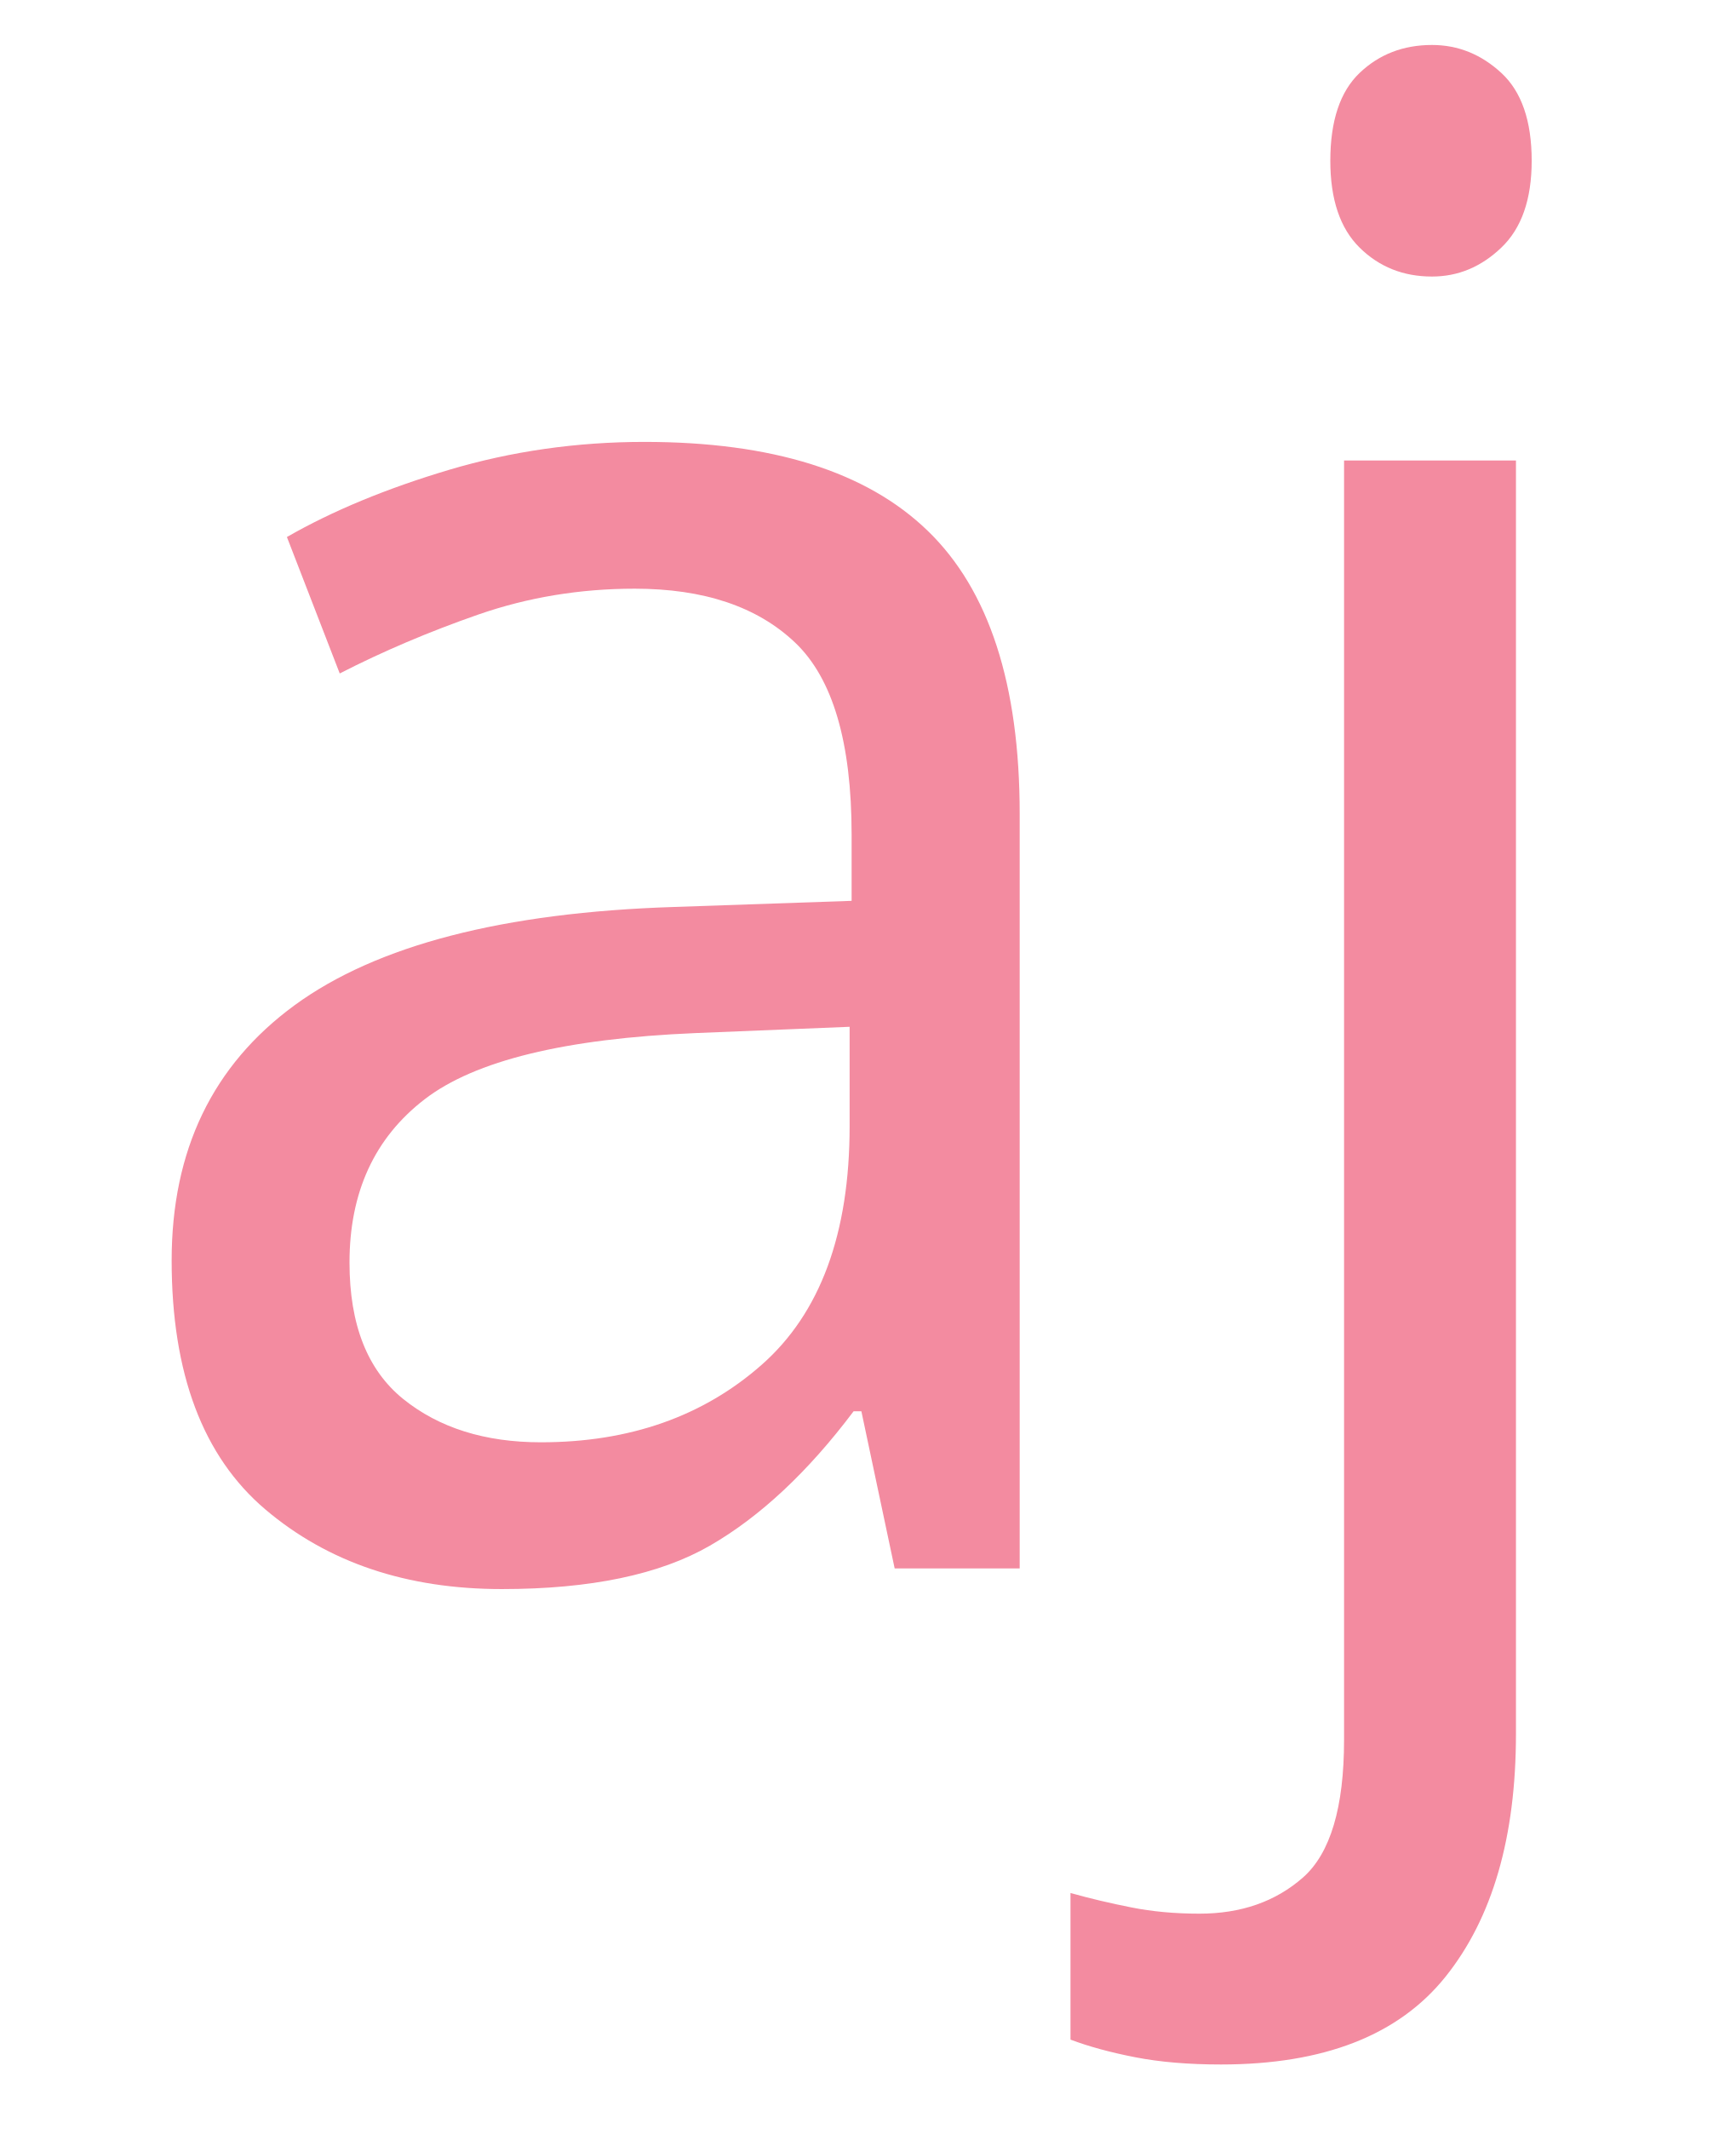
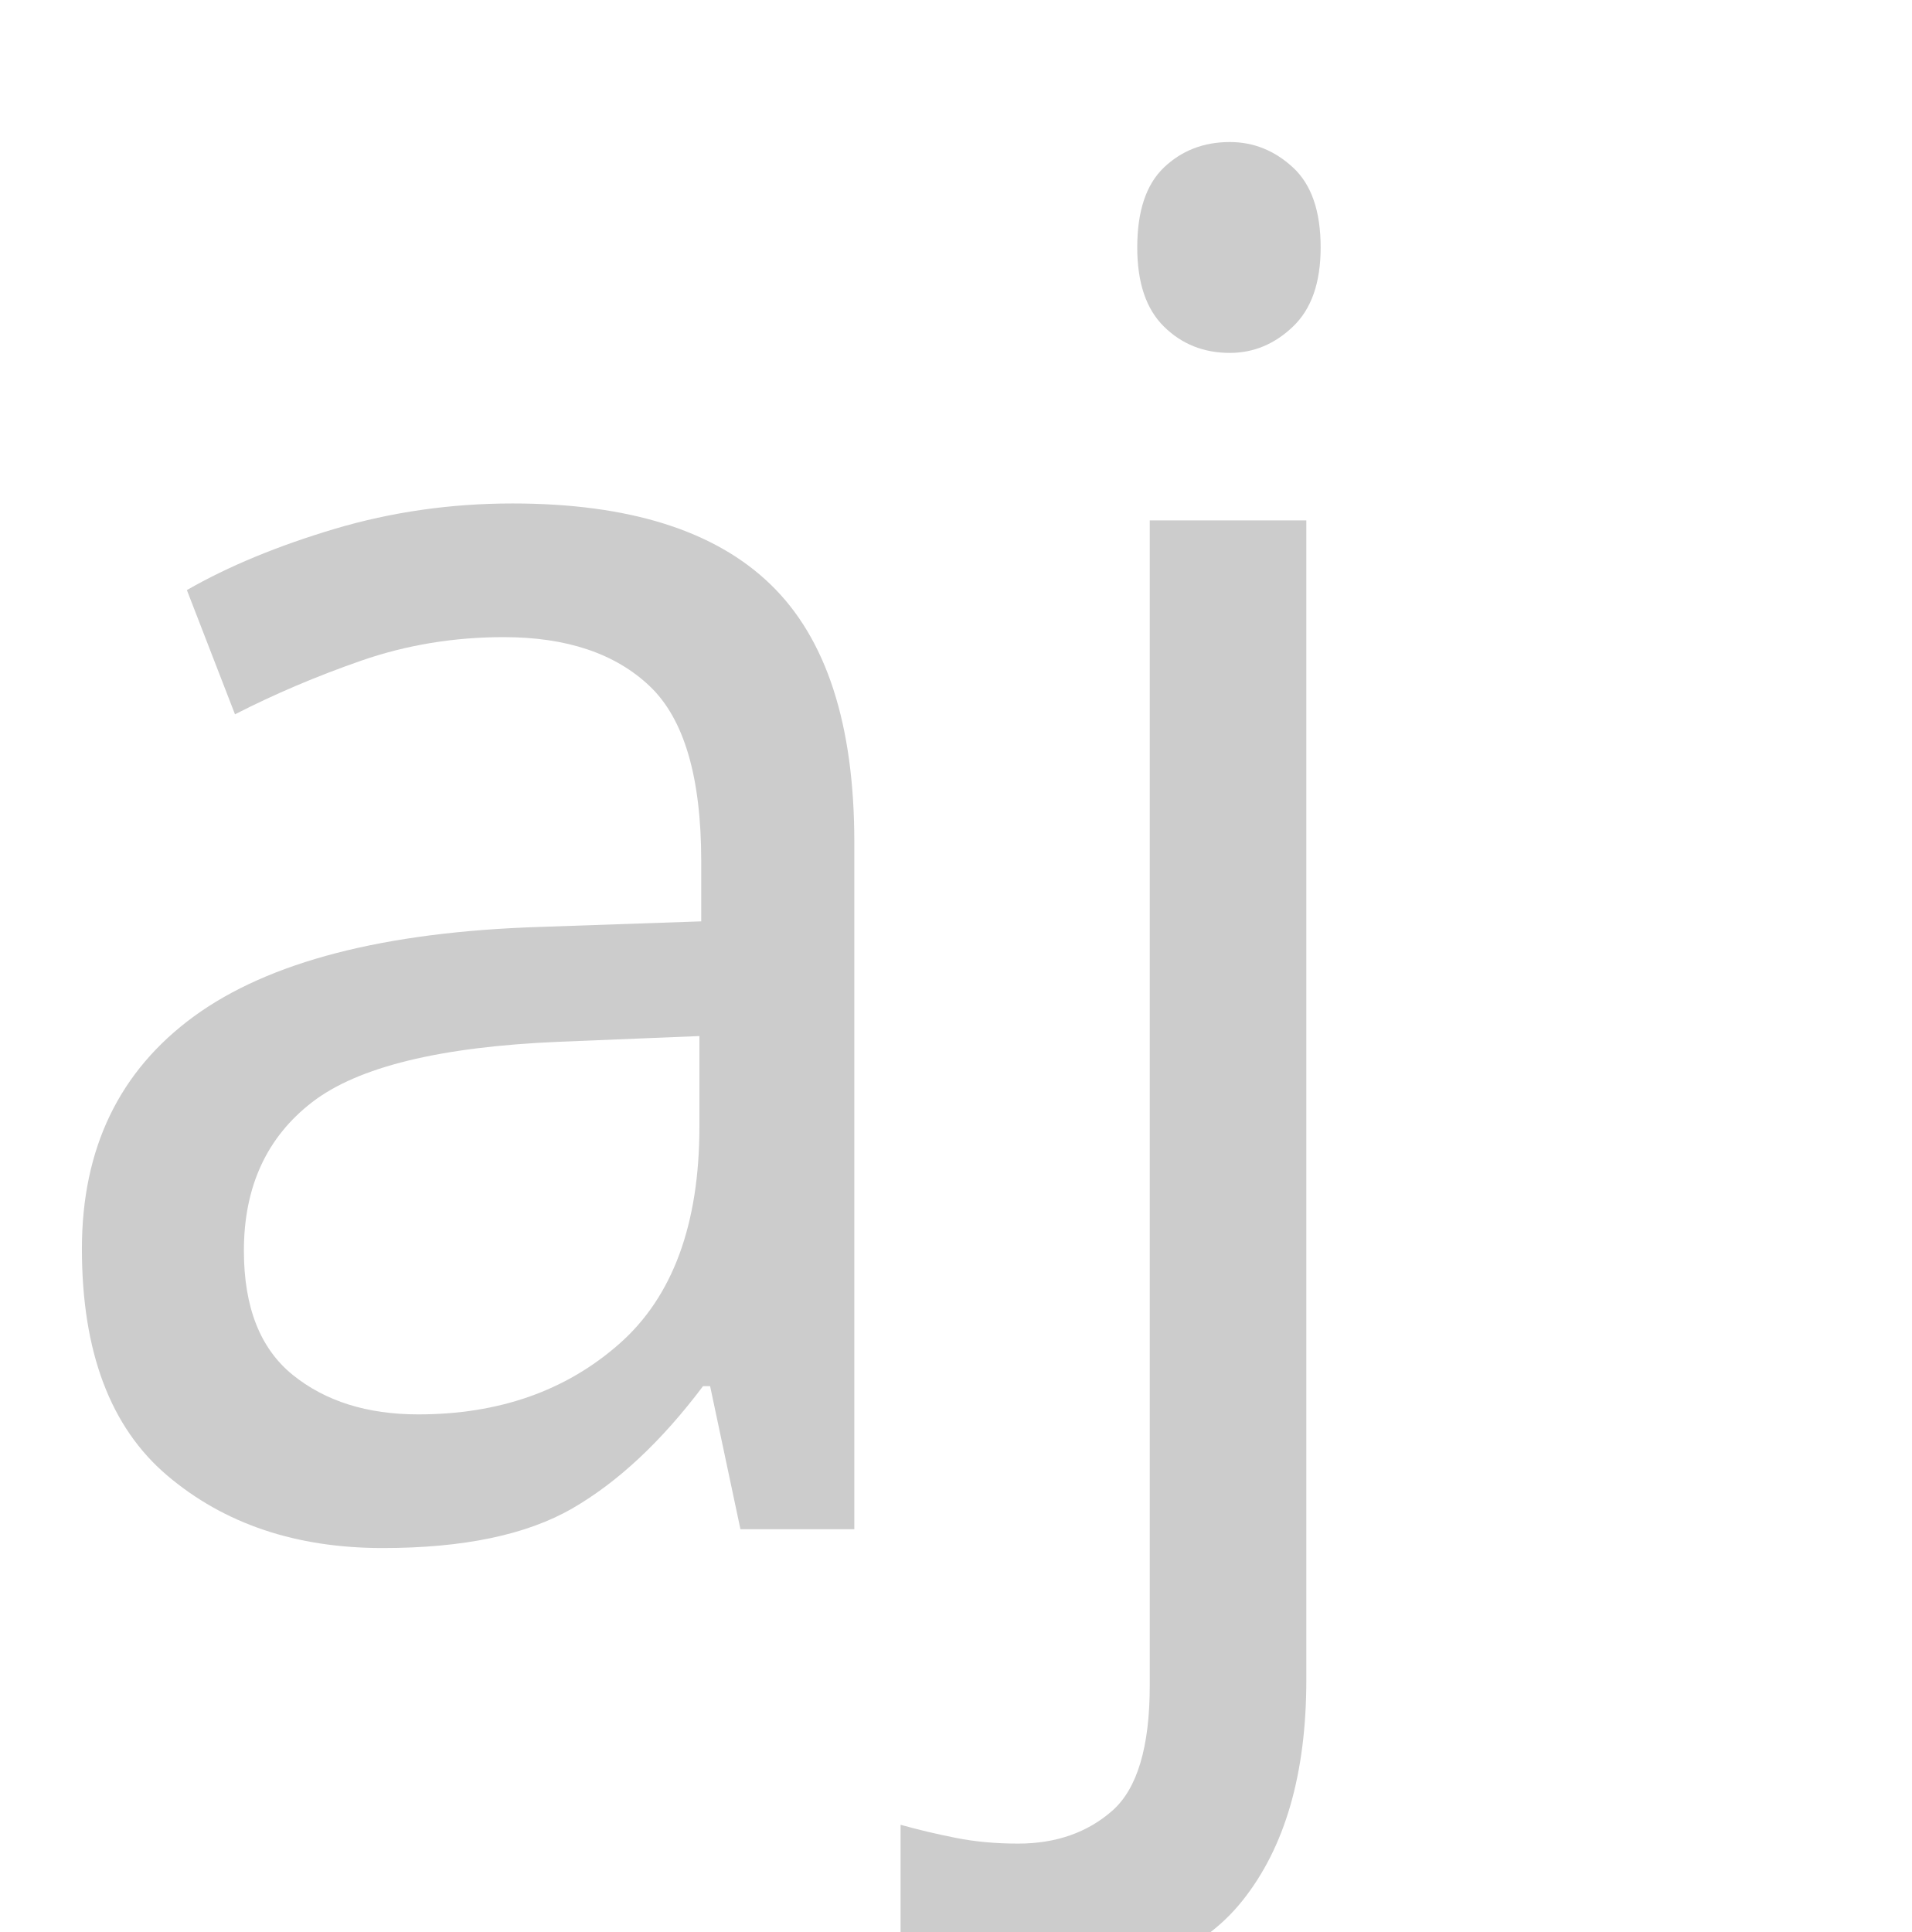
- <svg xmlns="http://www.w3.org/2000/svg" version="1.1" id="Layer_1" x="0px" y="0px" viewBox="0 0 168 206" style="enable-background:new 0 0 168 206;" xml:space="preserve">
+ <svg xmlns="http://www.w3.org/2000/svg" version="1.1" id="Layer_1" x="0px" y="0px" viewBox="0 0 203.1 205.3" style="enable-background:new 0 0 203.1 205.3;" xml:space="preserve">
  <style type="text/css">
- 	.st0{fill:#F38BA0;}
- 	.st1{font-family:'MyriadPro-Regular';}
+ 	.st0{fill:#CCCCCC;}
+ 	.st1{font-family:'Herculanum';}
	.st2{font-size:200px;}
</style>
-   <text transform="matrix(0.9456 0 0 1 7.9102 151.7578)" class="st0 st1 st2">aj</text>
+   <text transform="matrix(0.9456 0 0 1 0 162.5)" class="st0 st1 st2">aj</text>
</svg>
